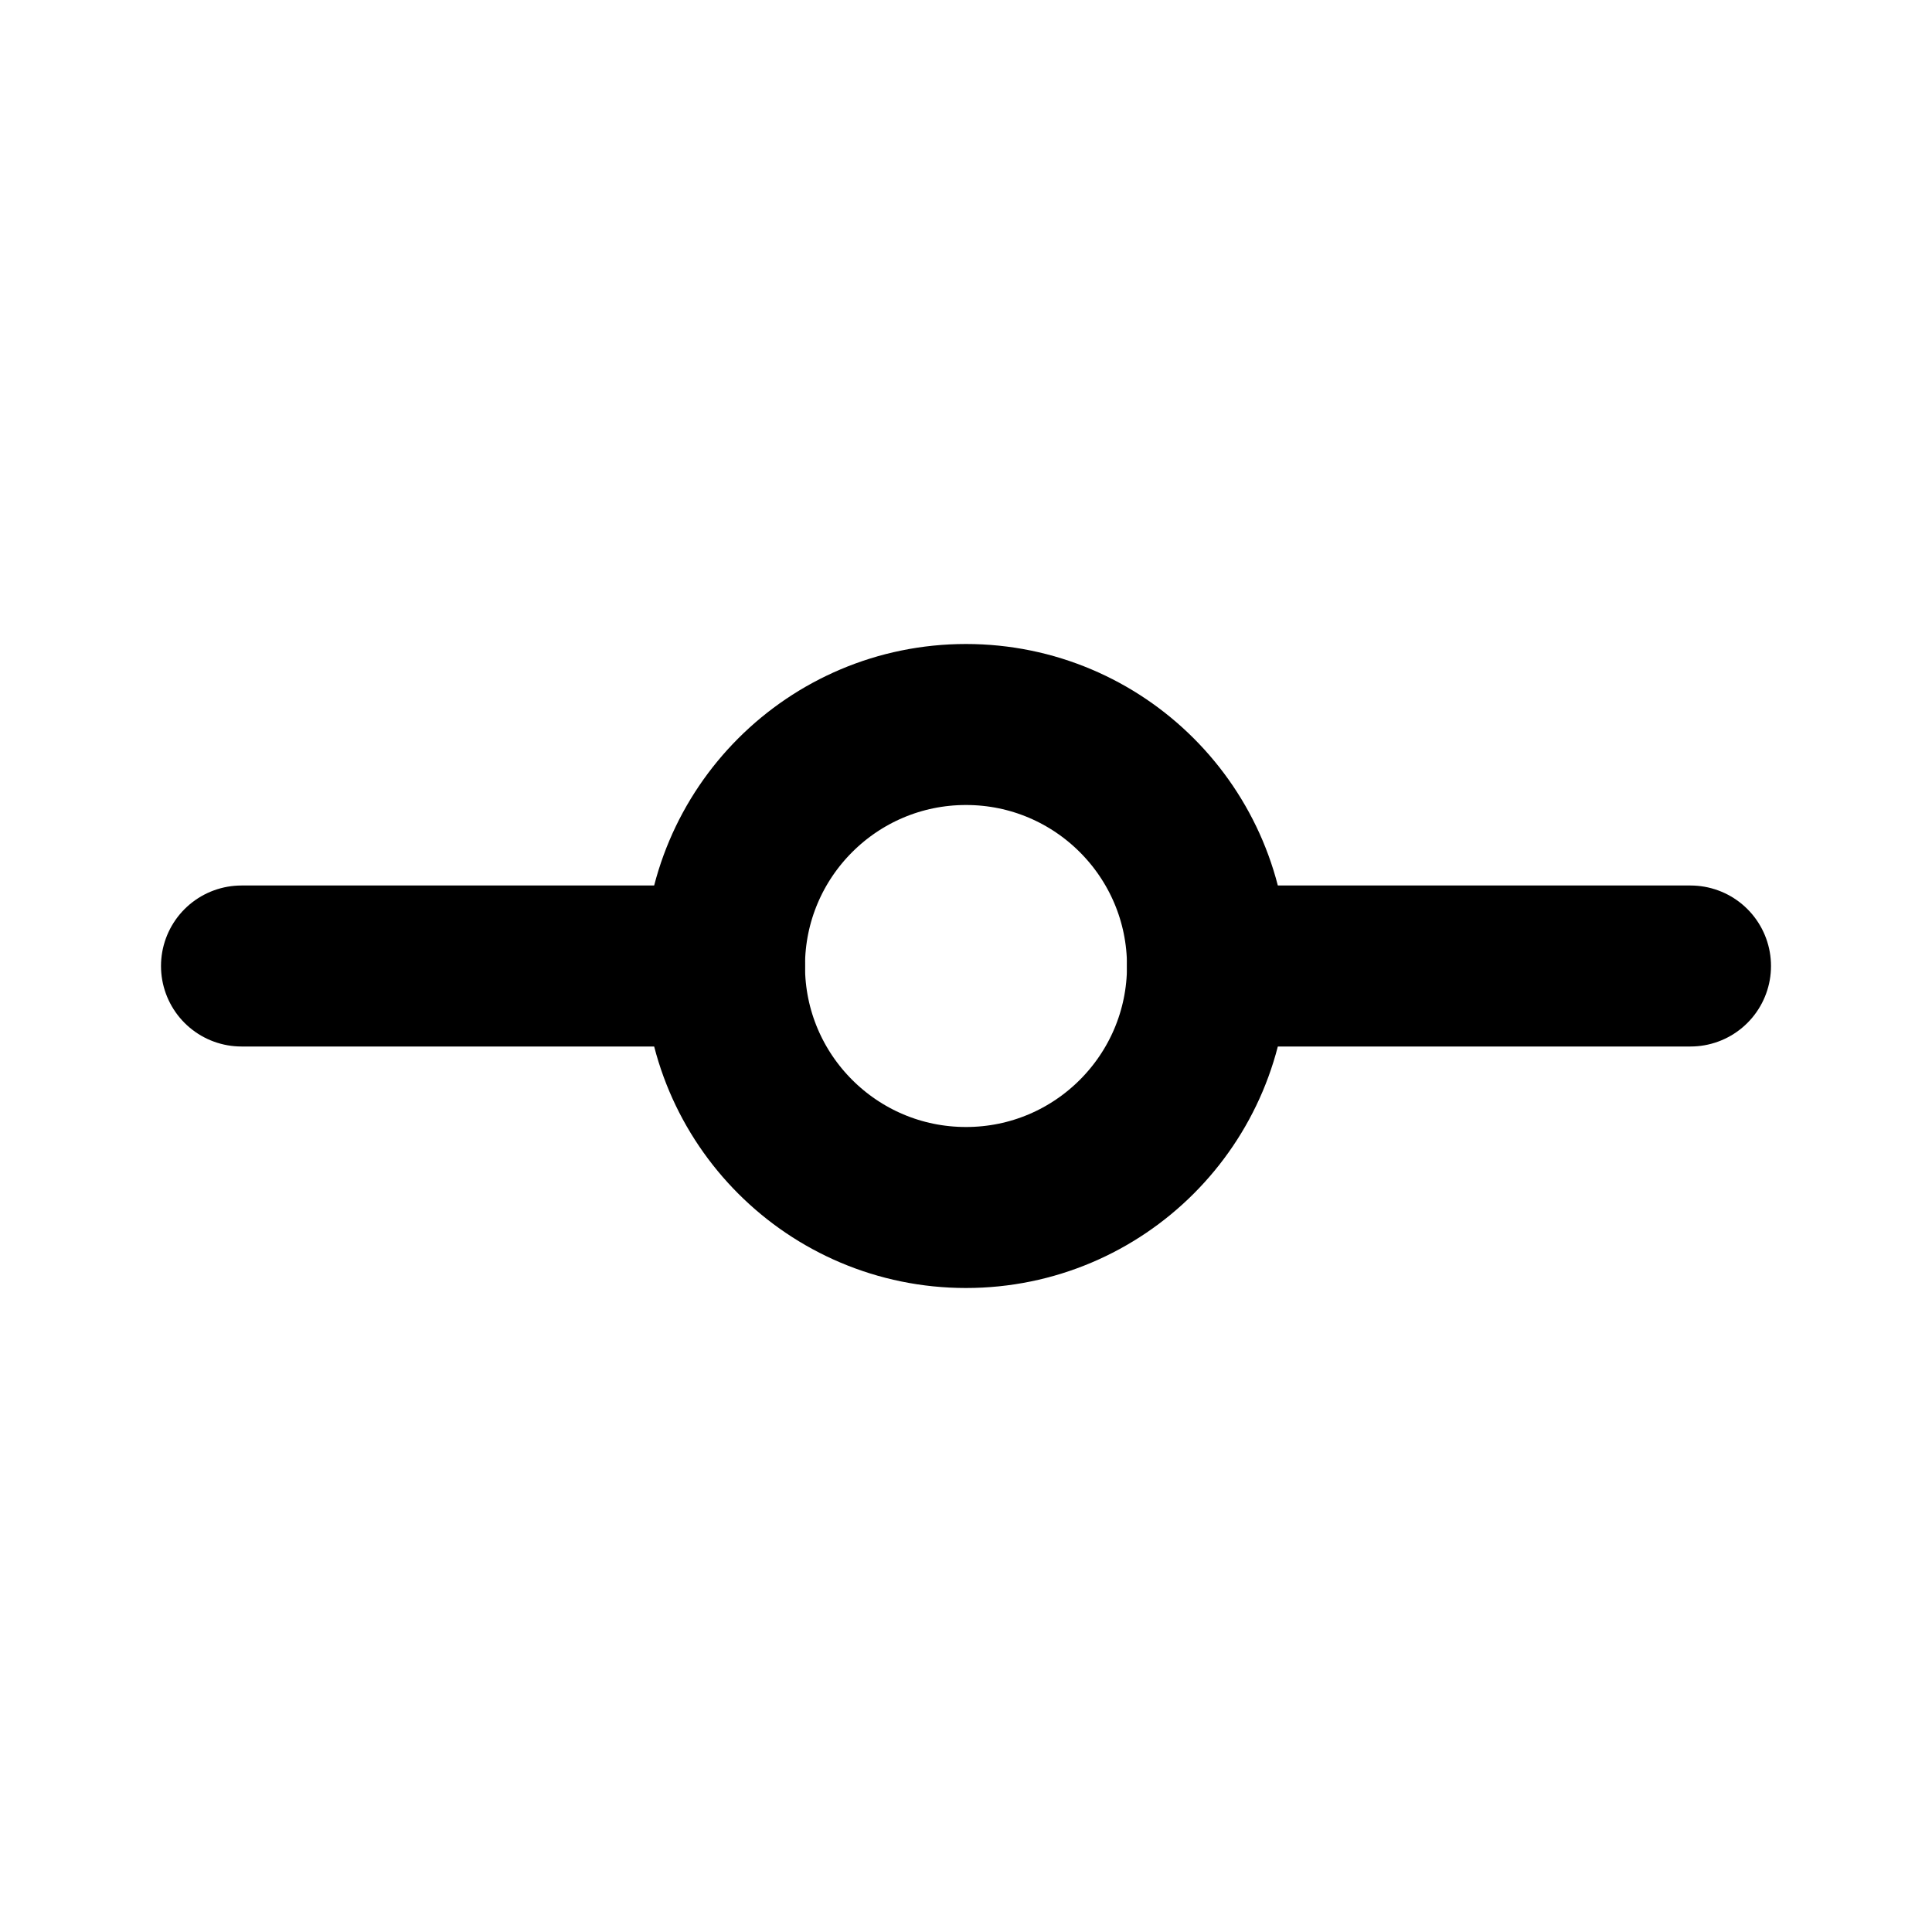
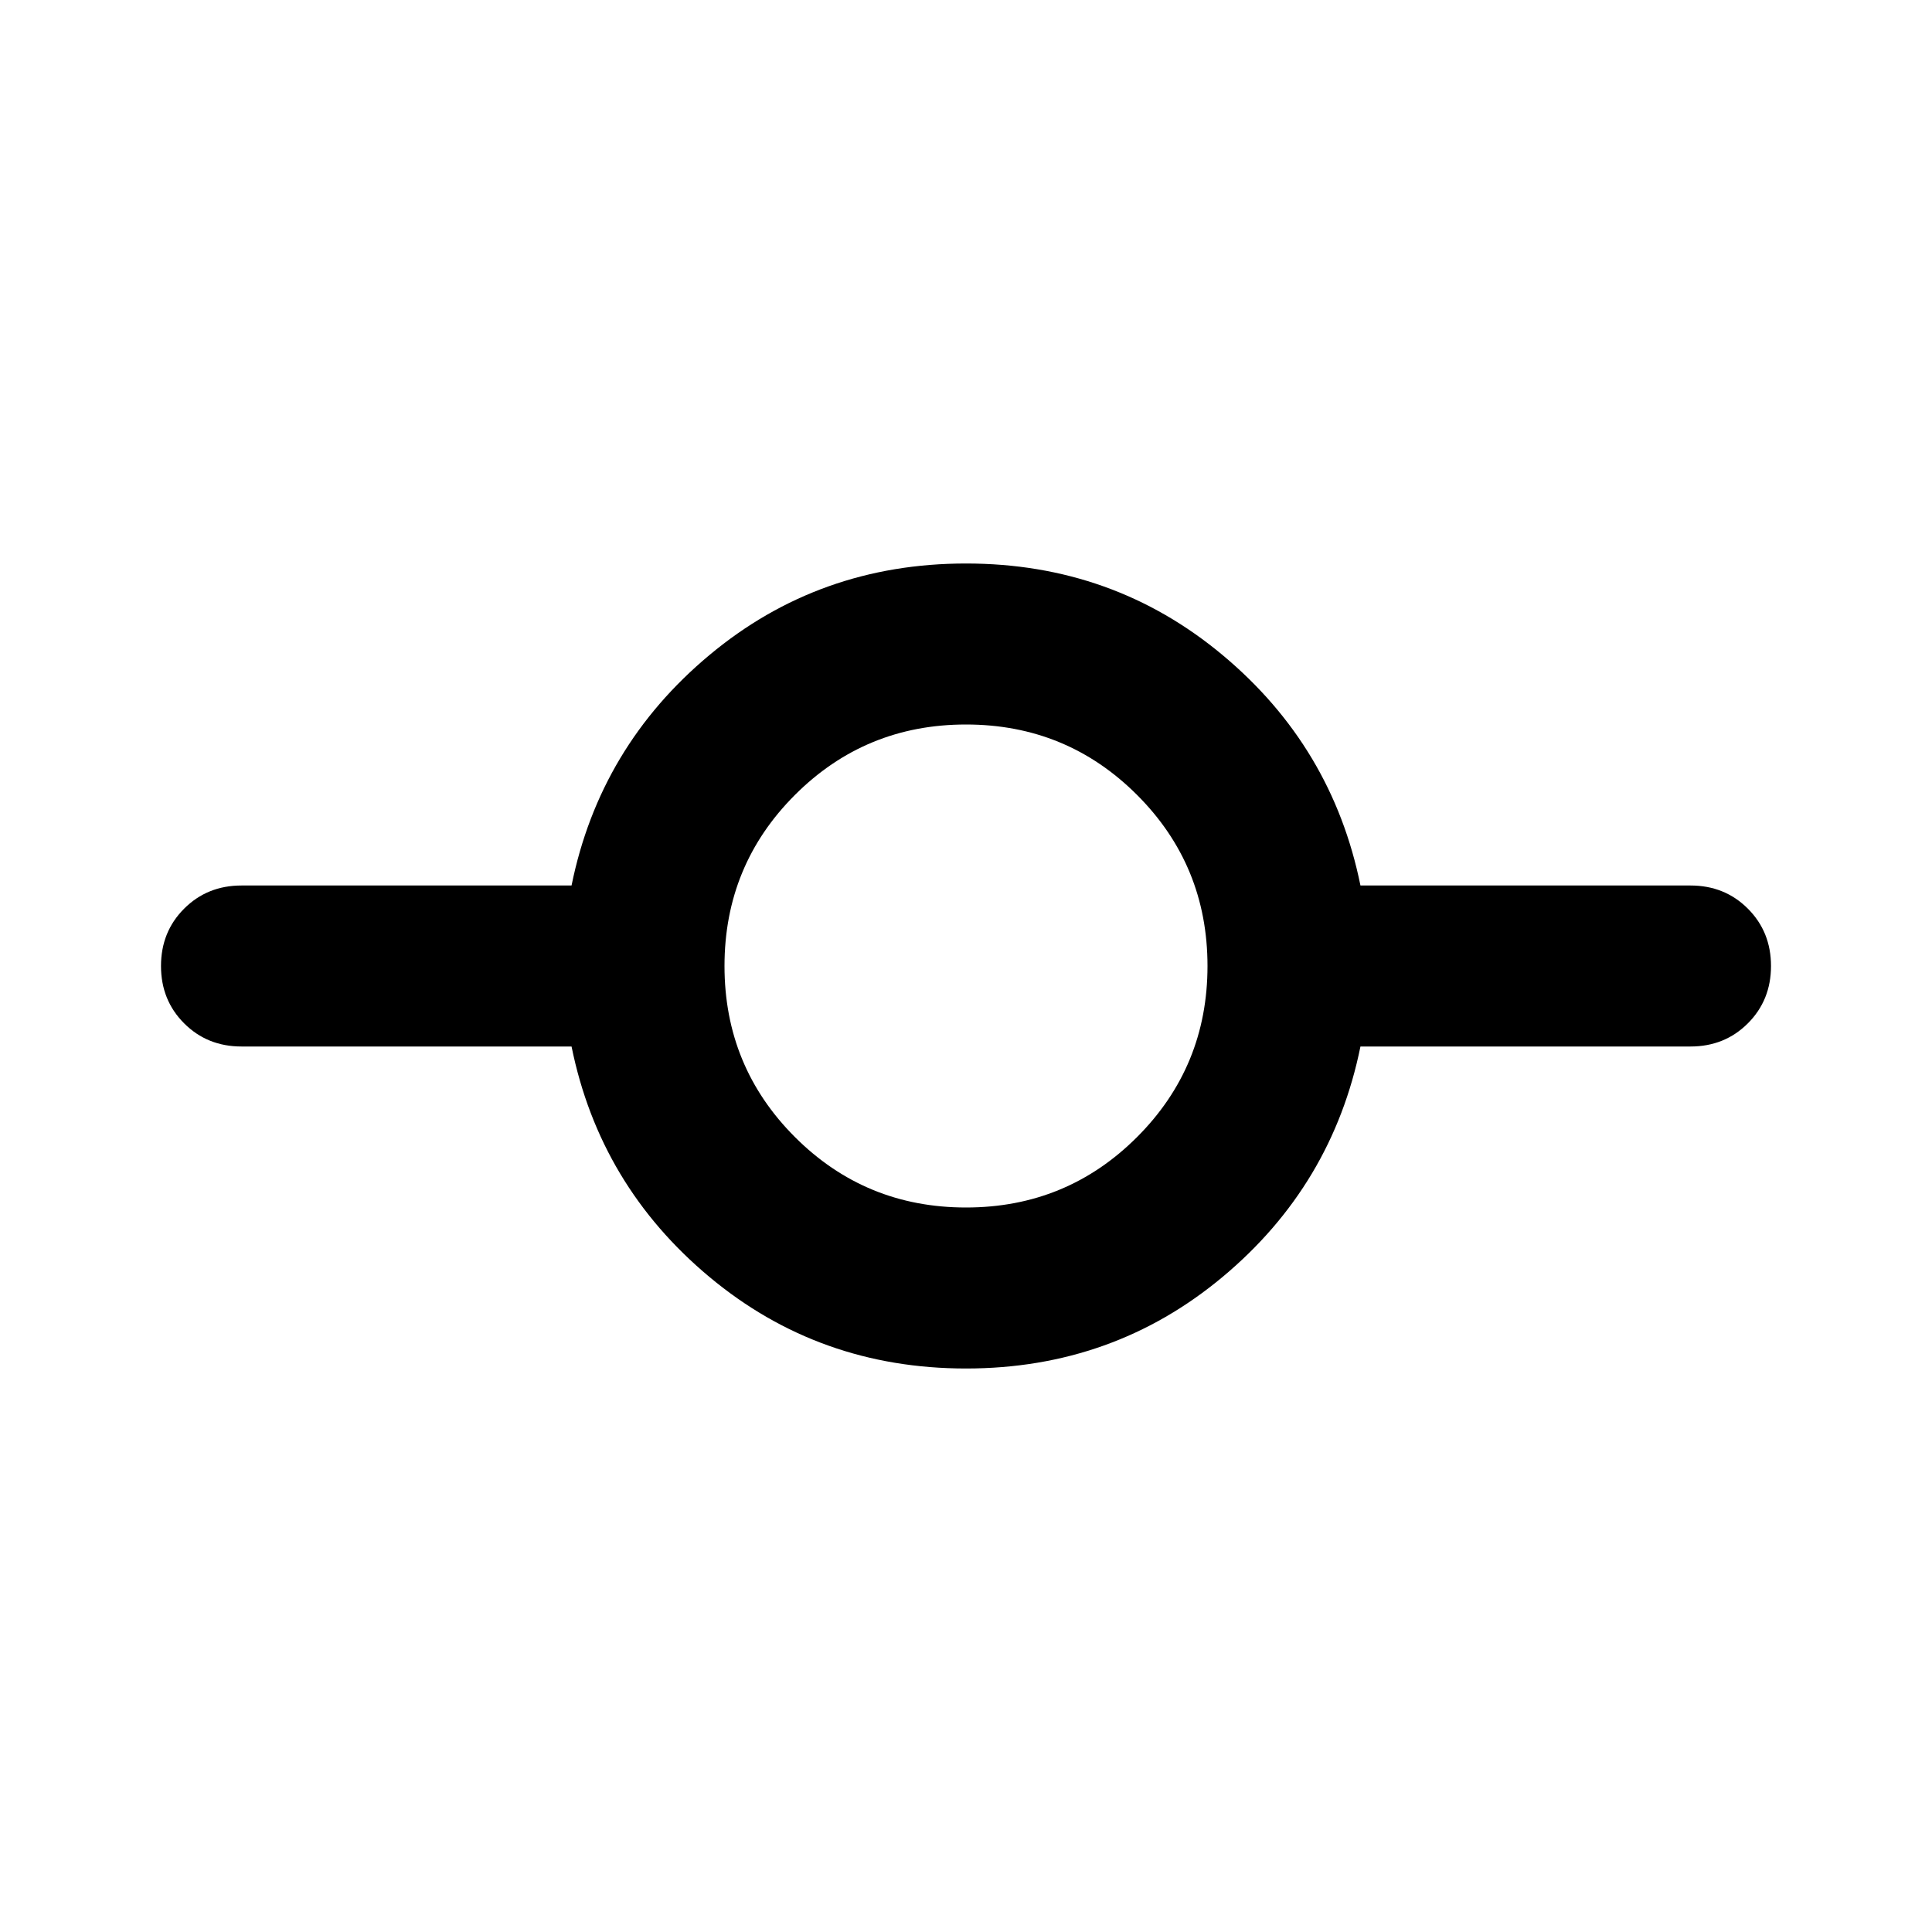
- <svg xmlns="http://www.w3.org/2000/svg" width="24" height="24" viewBox="0 0 24 24" fill="none" stroke="black" stroke-width="2" stroke-linecap="round" stroke-linejoin="round">
-   <circle cx="12" cy="12" r="3" />
-   <line x1="3" x2="9" y1="12" y2="12" />
-   <line x1="15" x2="21" y1="12" y2="12" />
+ <svg xmlns="http://www.w3.org/2000/svg" height="24" viewBox="0 -960 960 960" width="24">
+   <path d="M352.5-325.5Q298-371 284-440H120q-17 0-28.5-11.5T80-480q0-17 11.5-28.5T120-520h164q14-69 68.5-114.5T480-680q73 0 127.5 45.5T676-520h164q17 0 28.5 11.5T880-480q0 17-11.5 28.5T840-440H676q-14 69-68.5 114.5T480-280q-73 0-127.5-45.5ZM480-360q50 0 85-35t35-85q0-50-35-85t-85-35q-50 0-85 35t-35 85q0 50 35 85t85 35Z" />
</svg>
